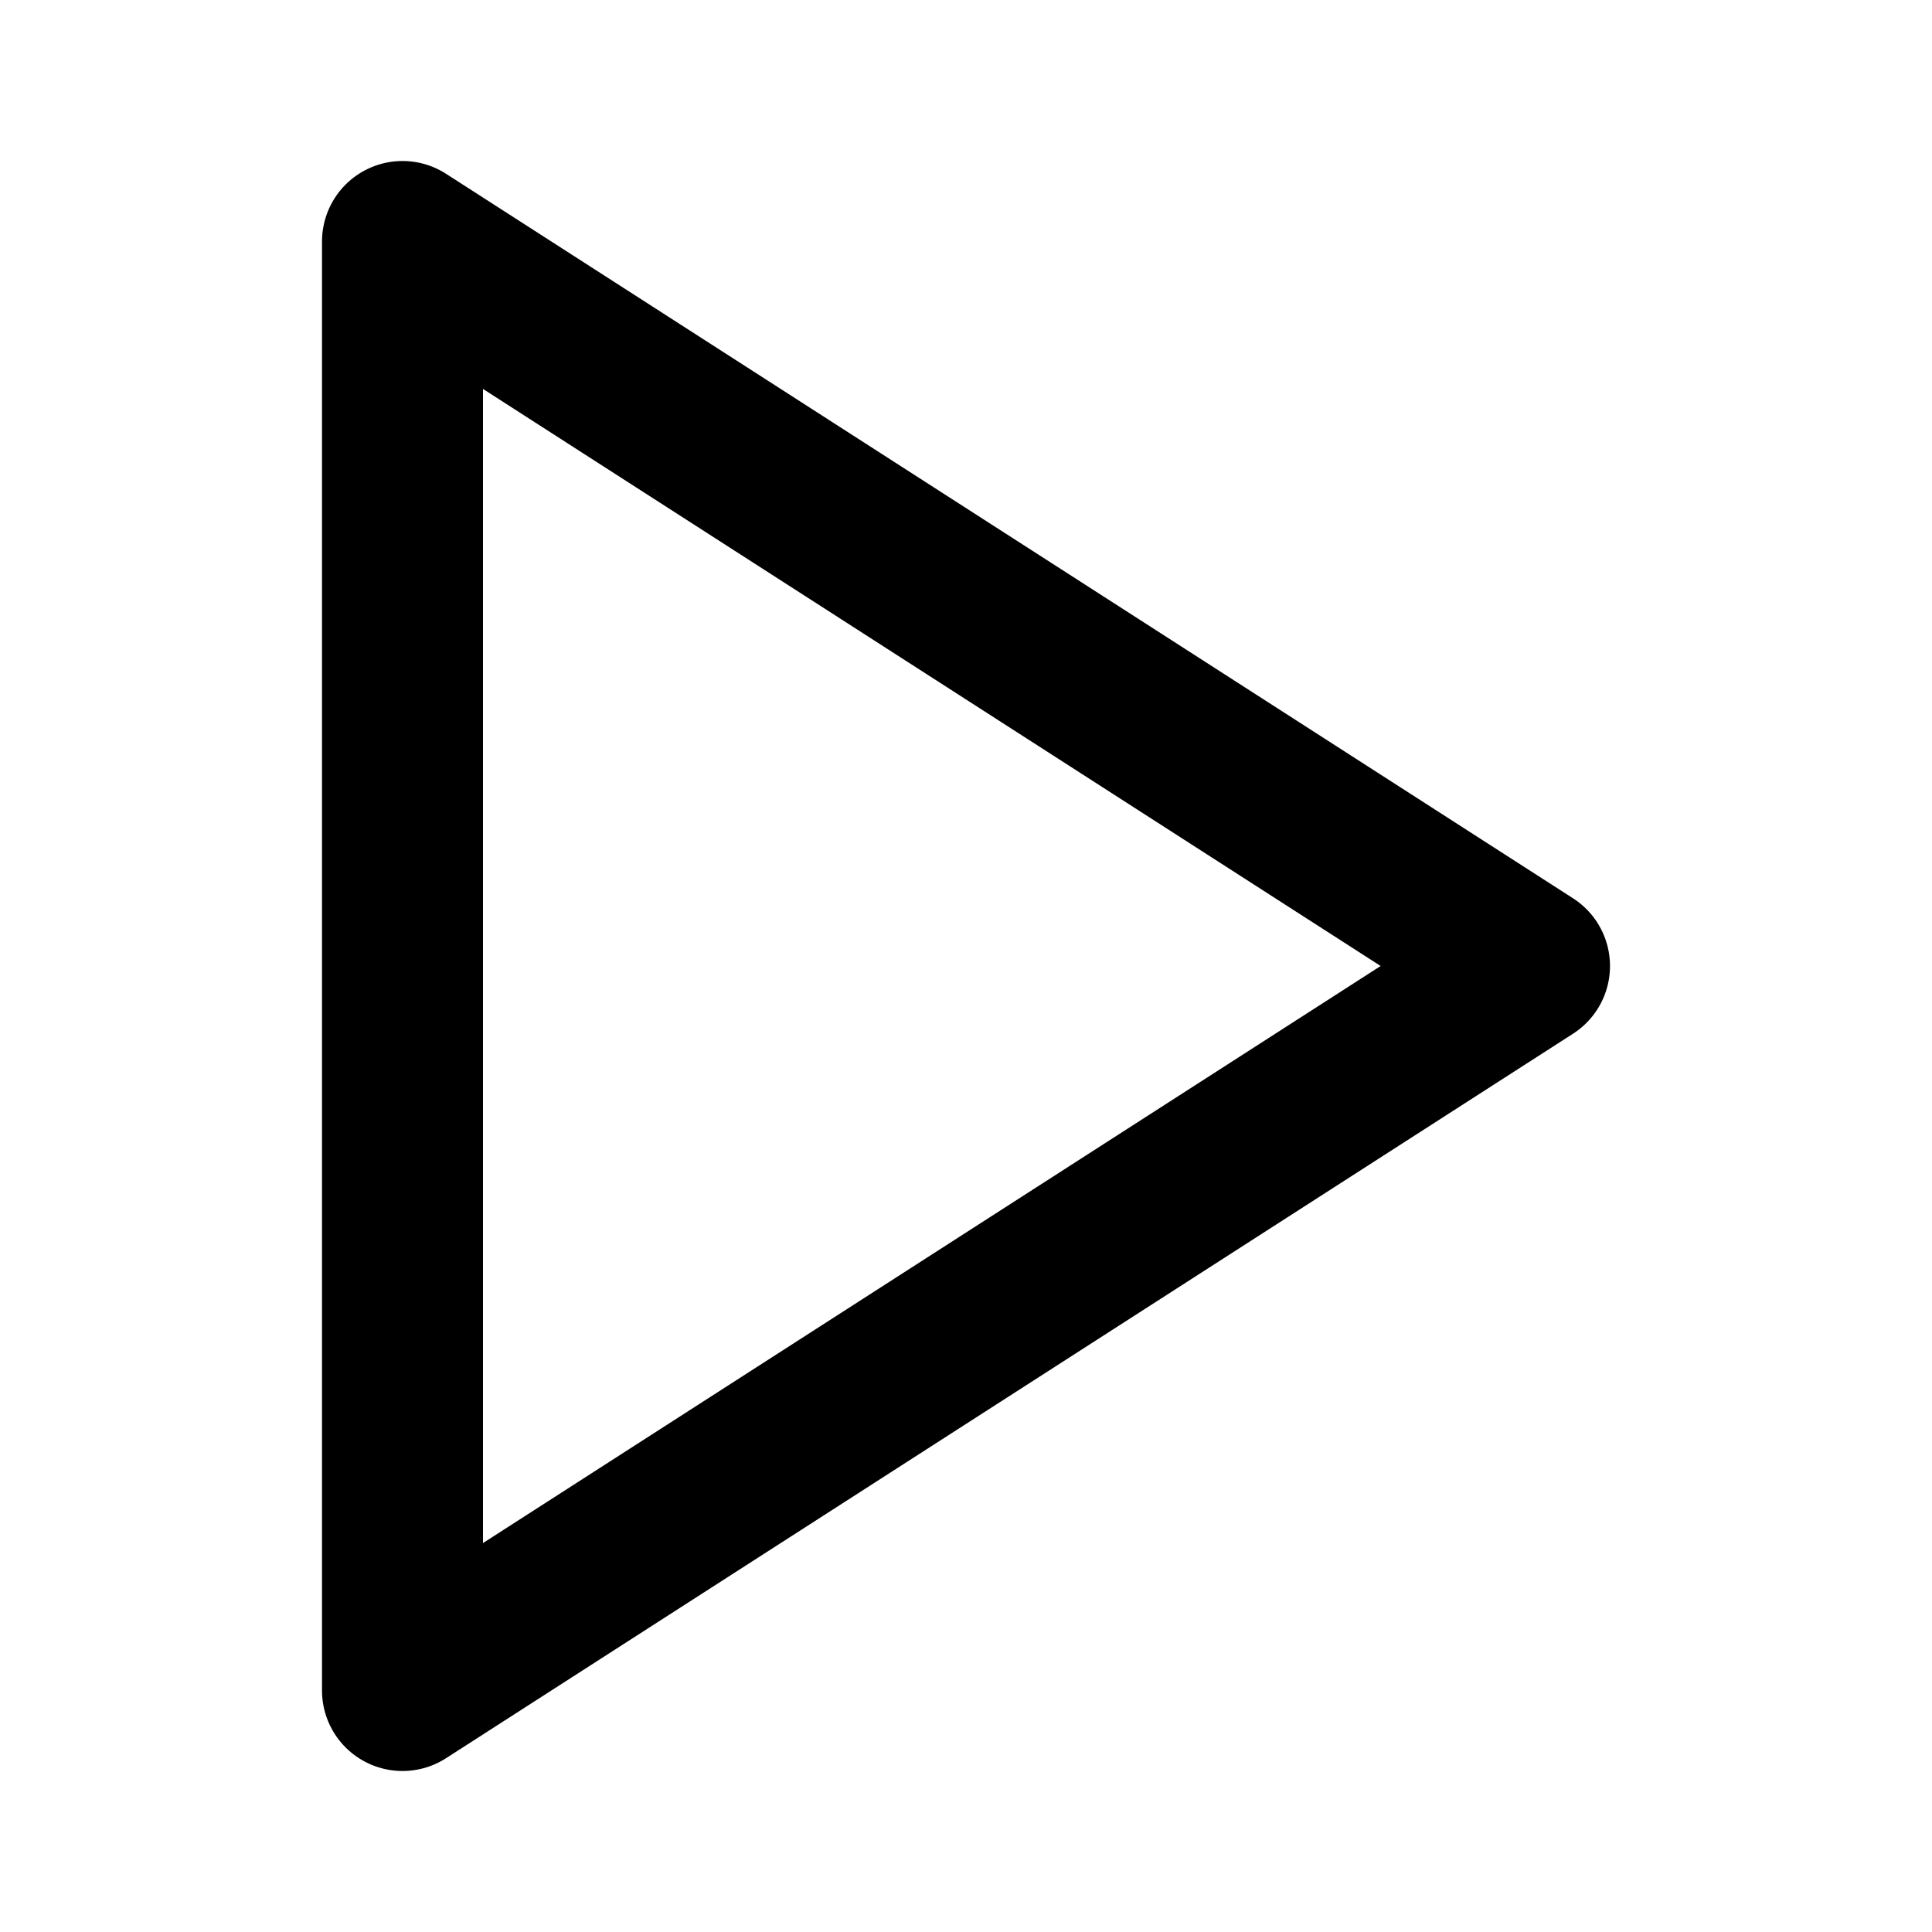
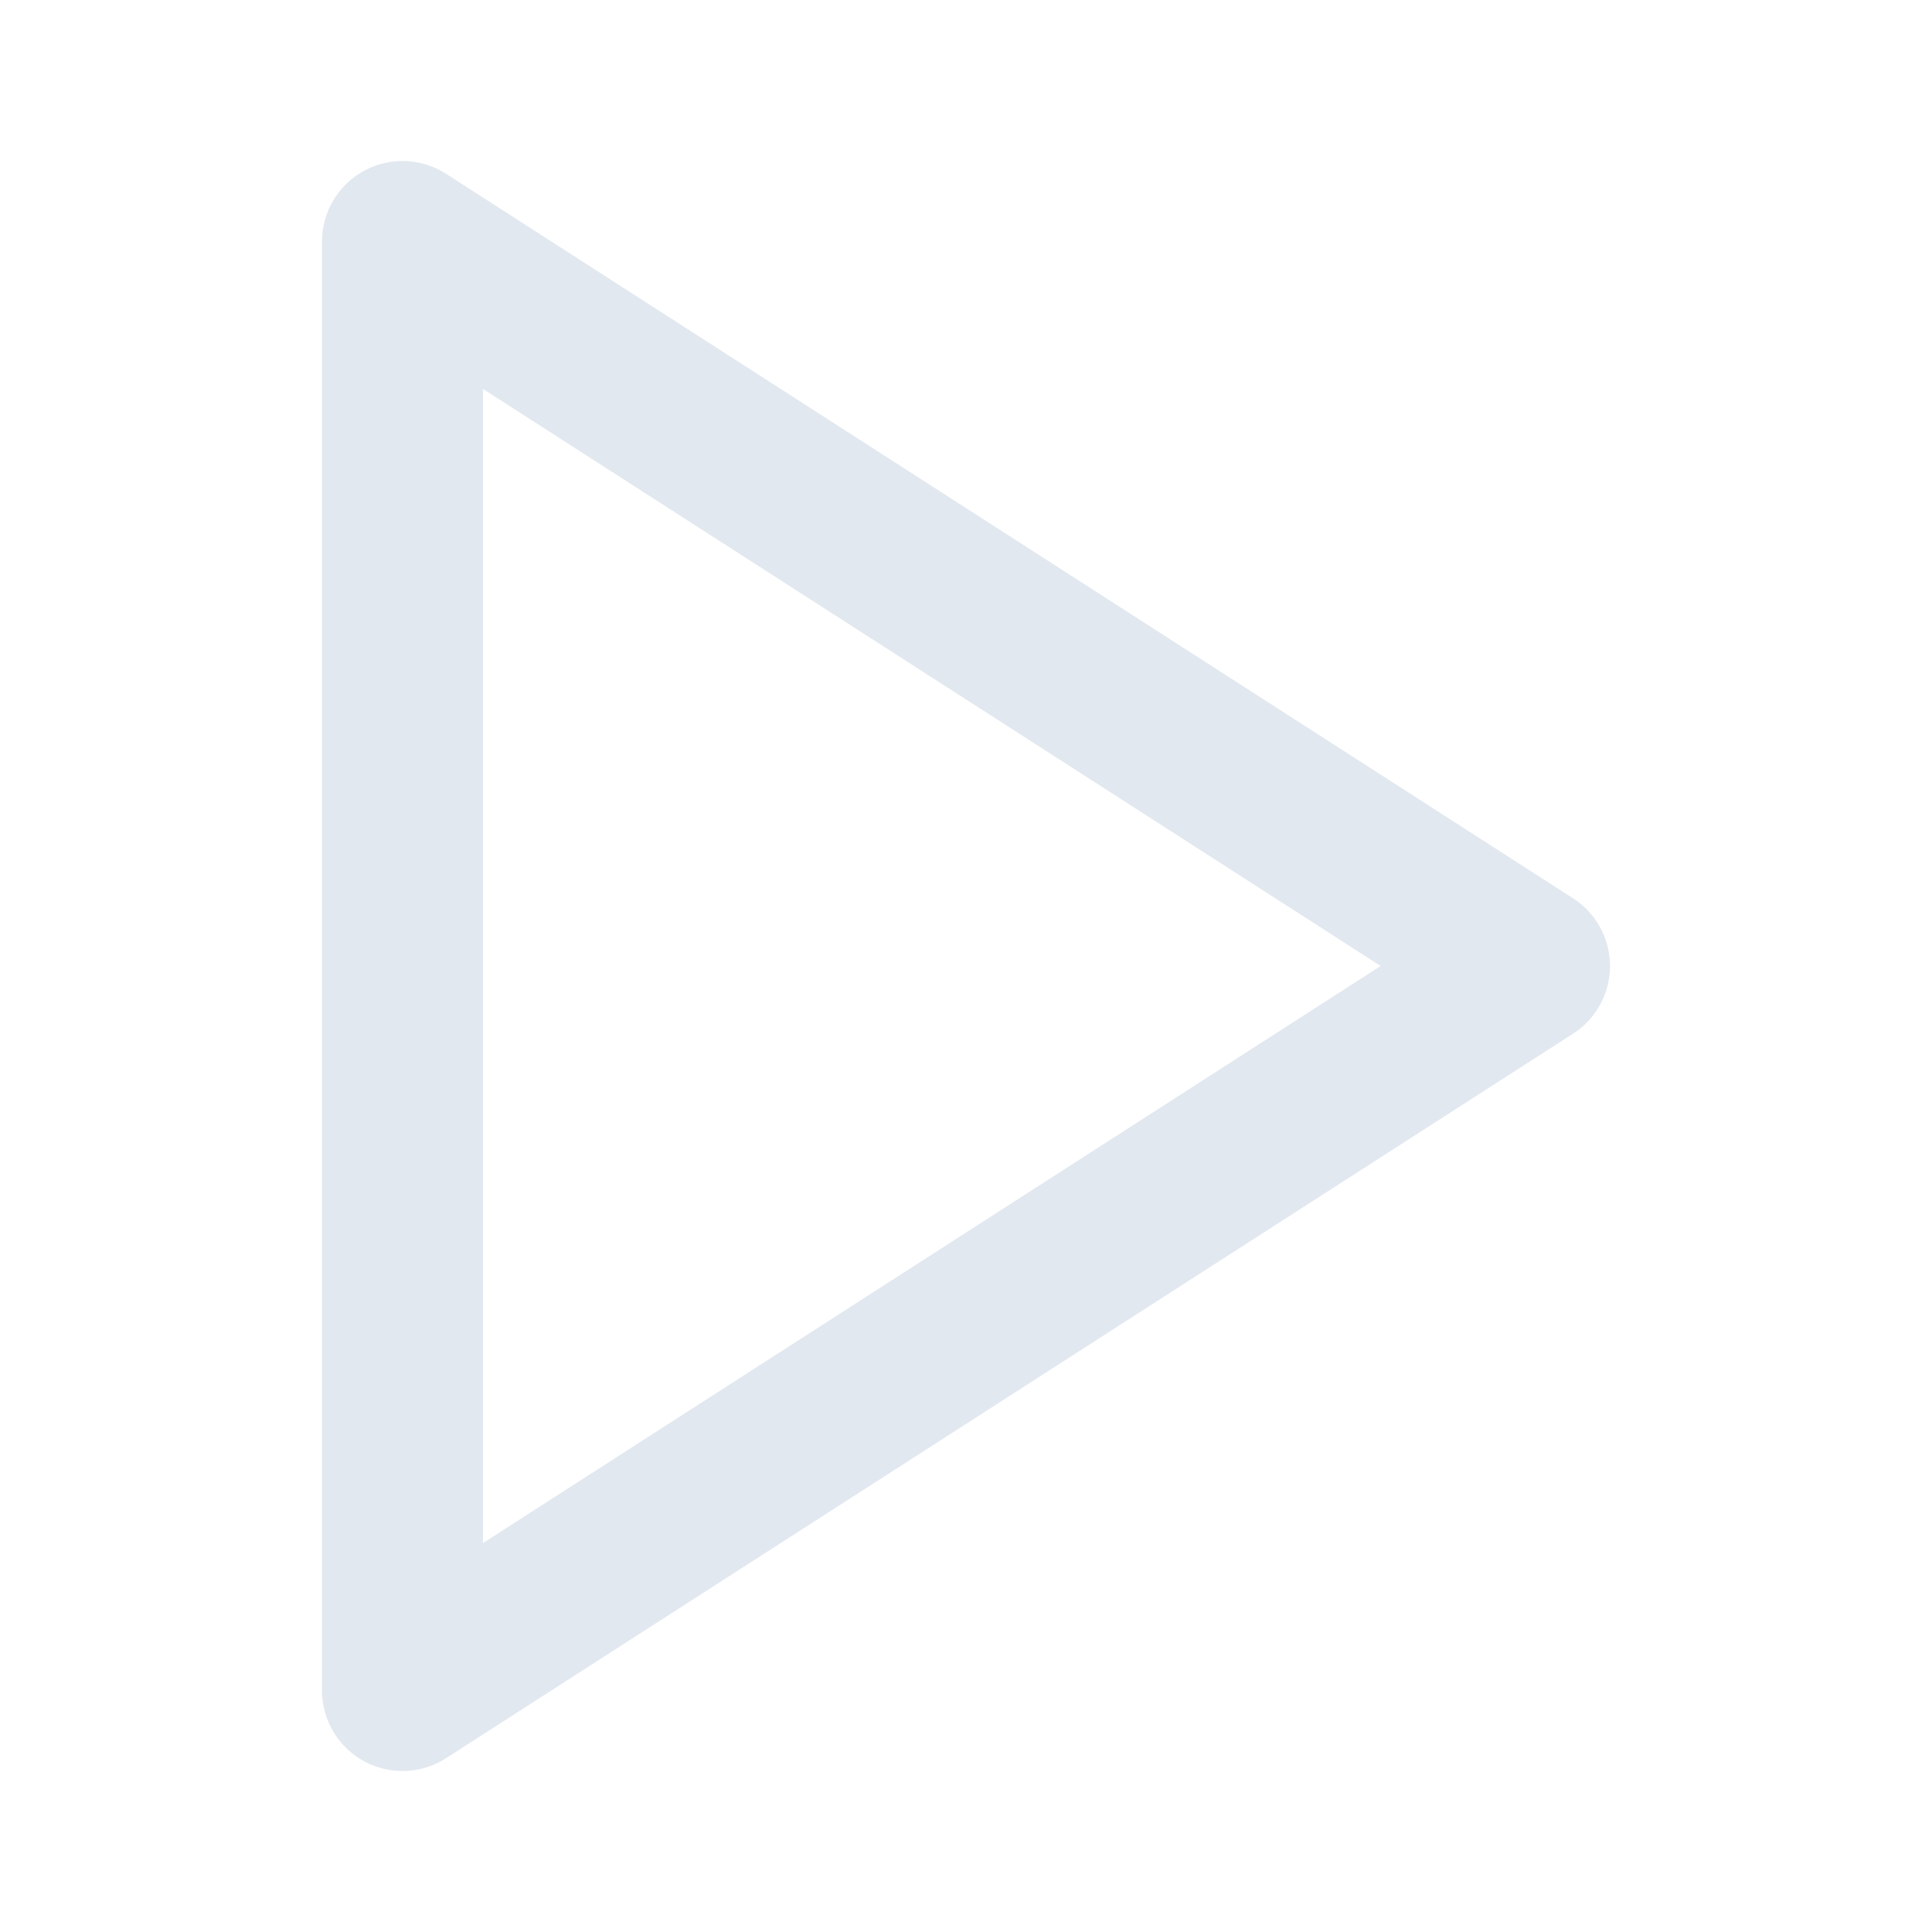
- <svg xmlns="http://www.w3.org/2000/svg" viewBox="0 0 24 24" fill="none" stroke="currentColor" stroke-width="2" stroke-linecap="round" stroke-linejoin="round">
+ <svg xmlns="http://www.w3.org/2000/svg" viewBox="0 0 24 24" fill="none" stroke="#e2e8f0" stroke-width="2" stroke-linecap="round" stroke-linejoin="round">
  <polygon points="5 3 19 12 5 21 5 3" />
</svg>
